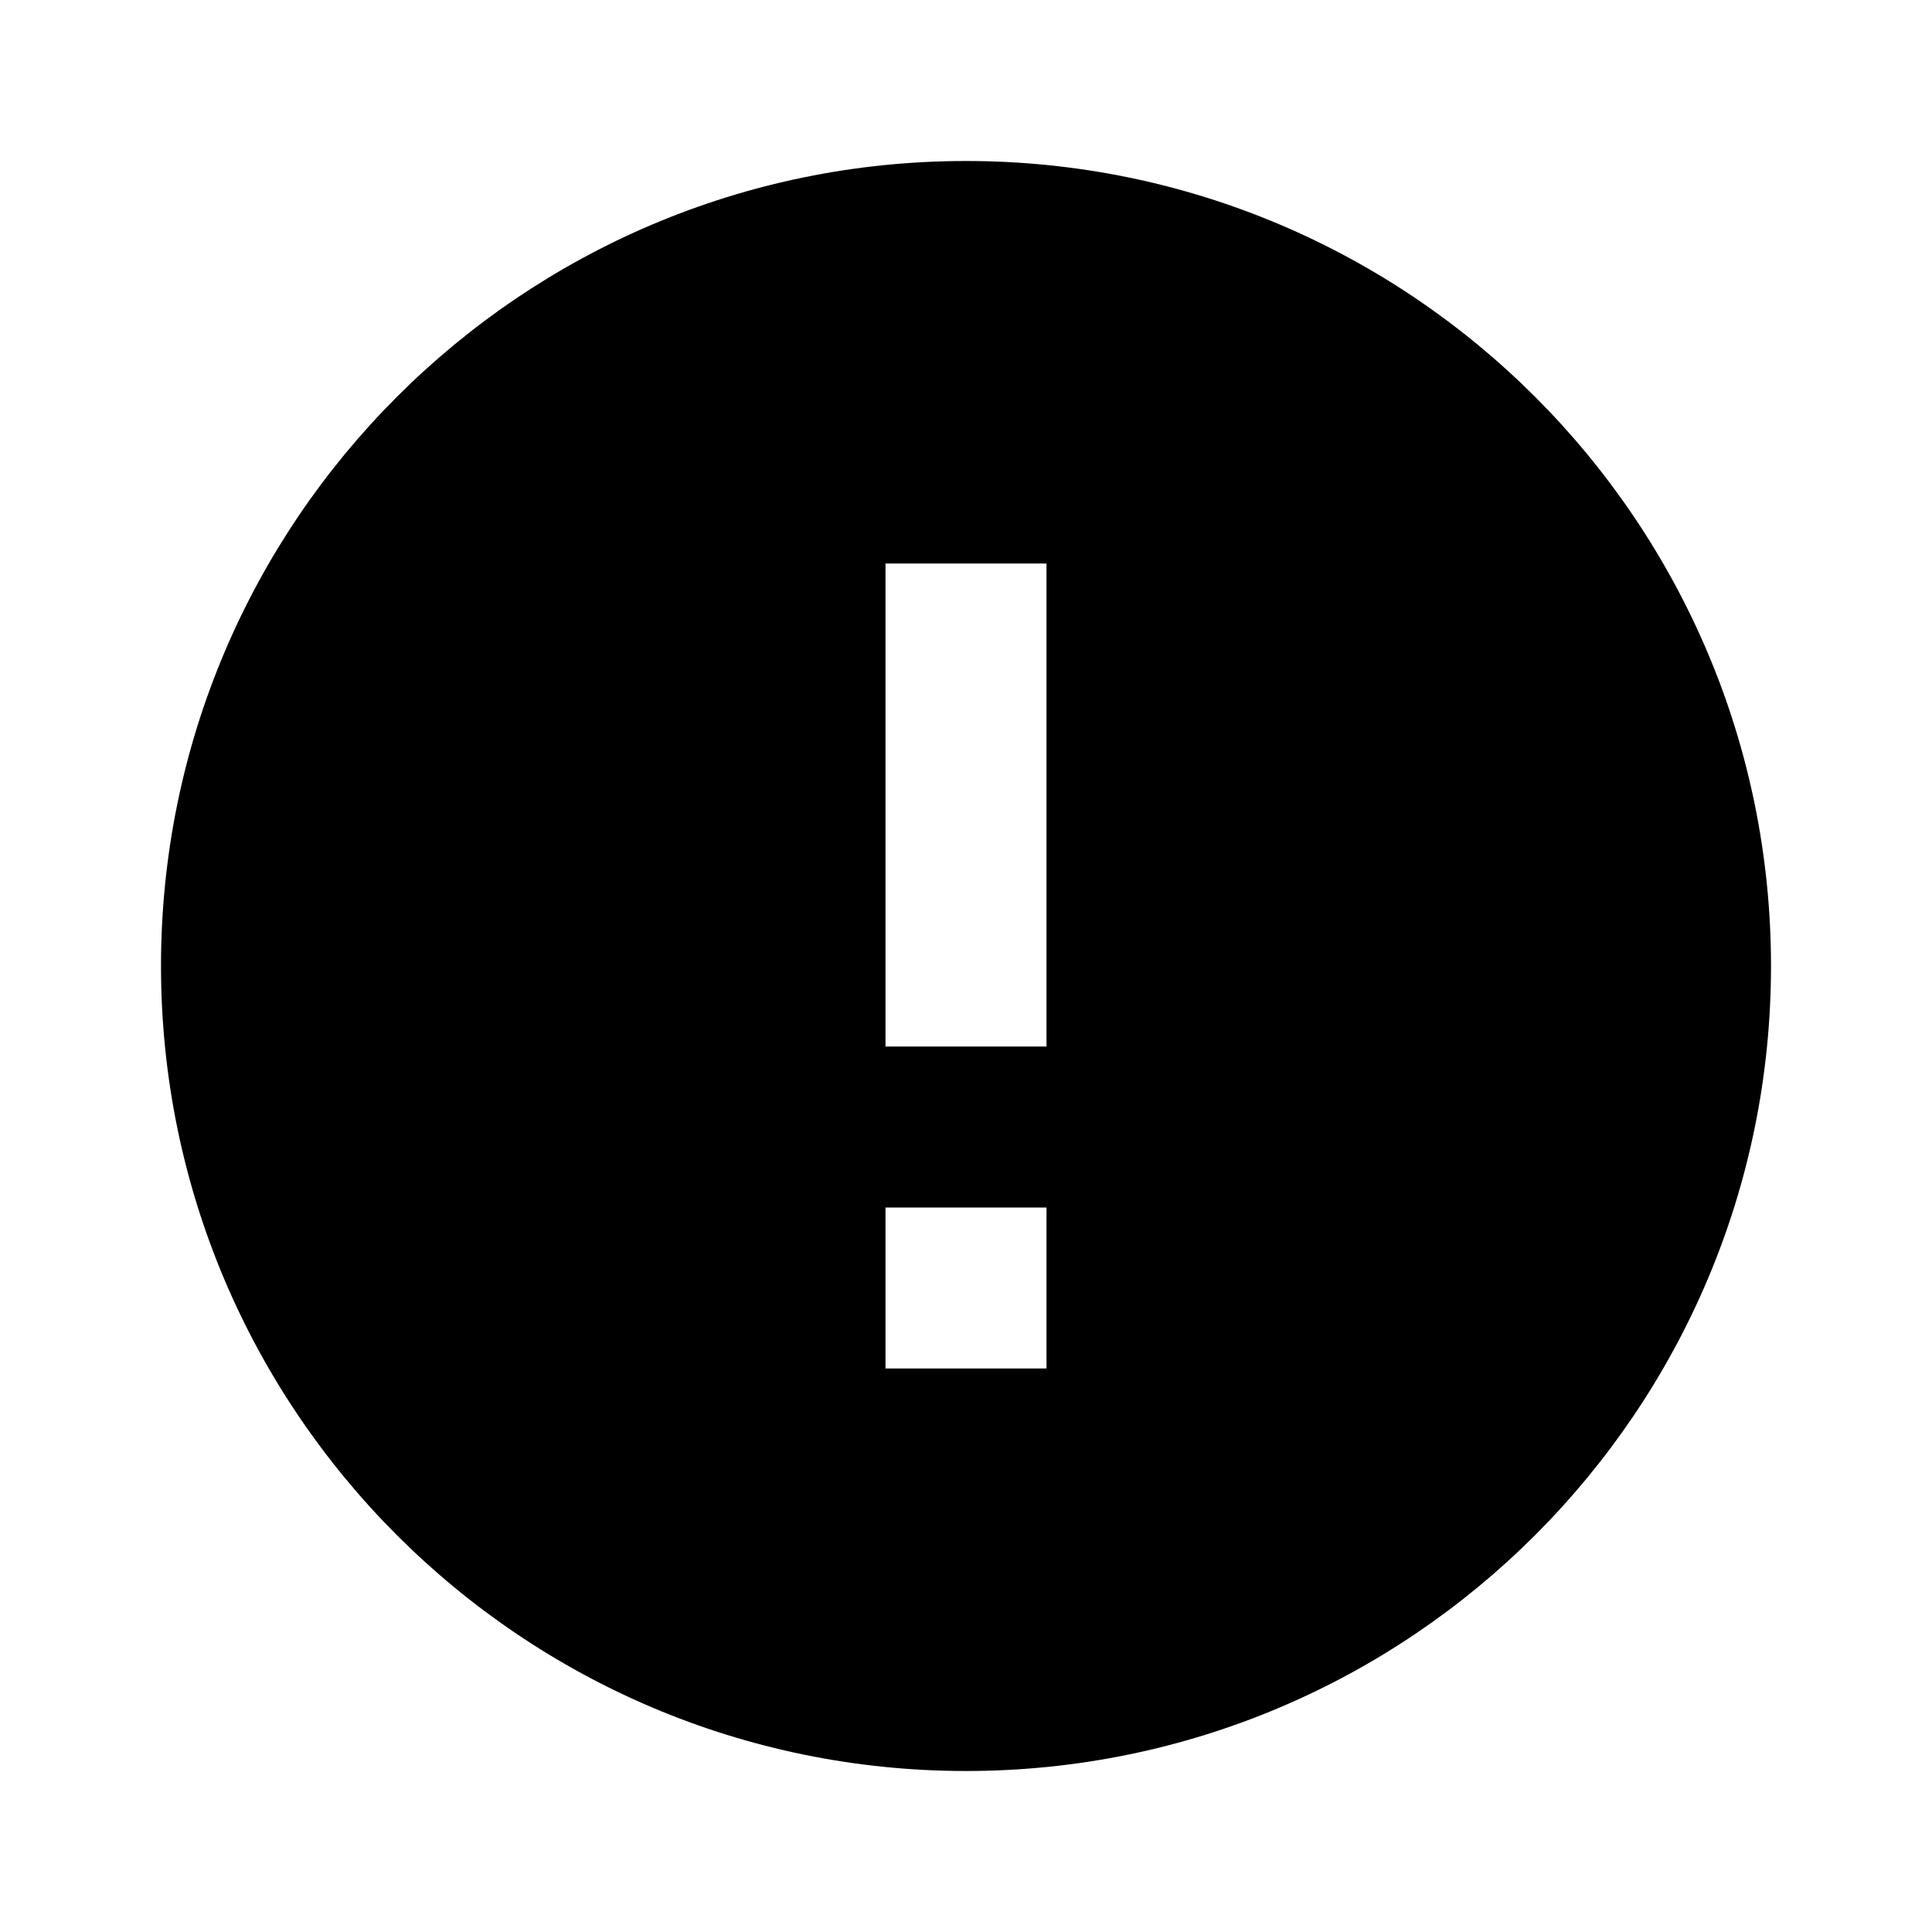
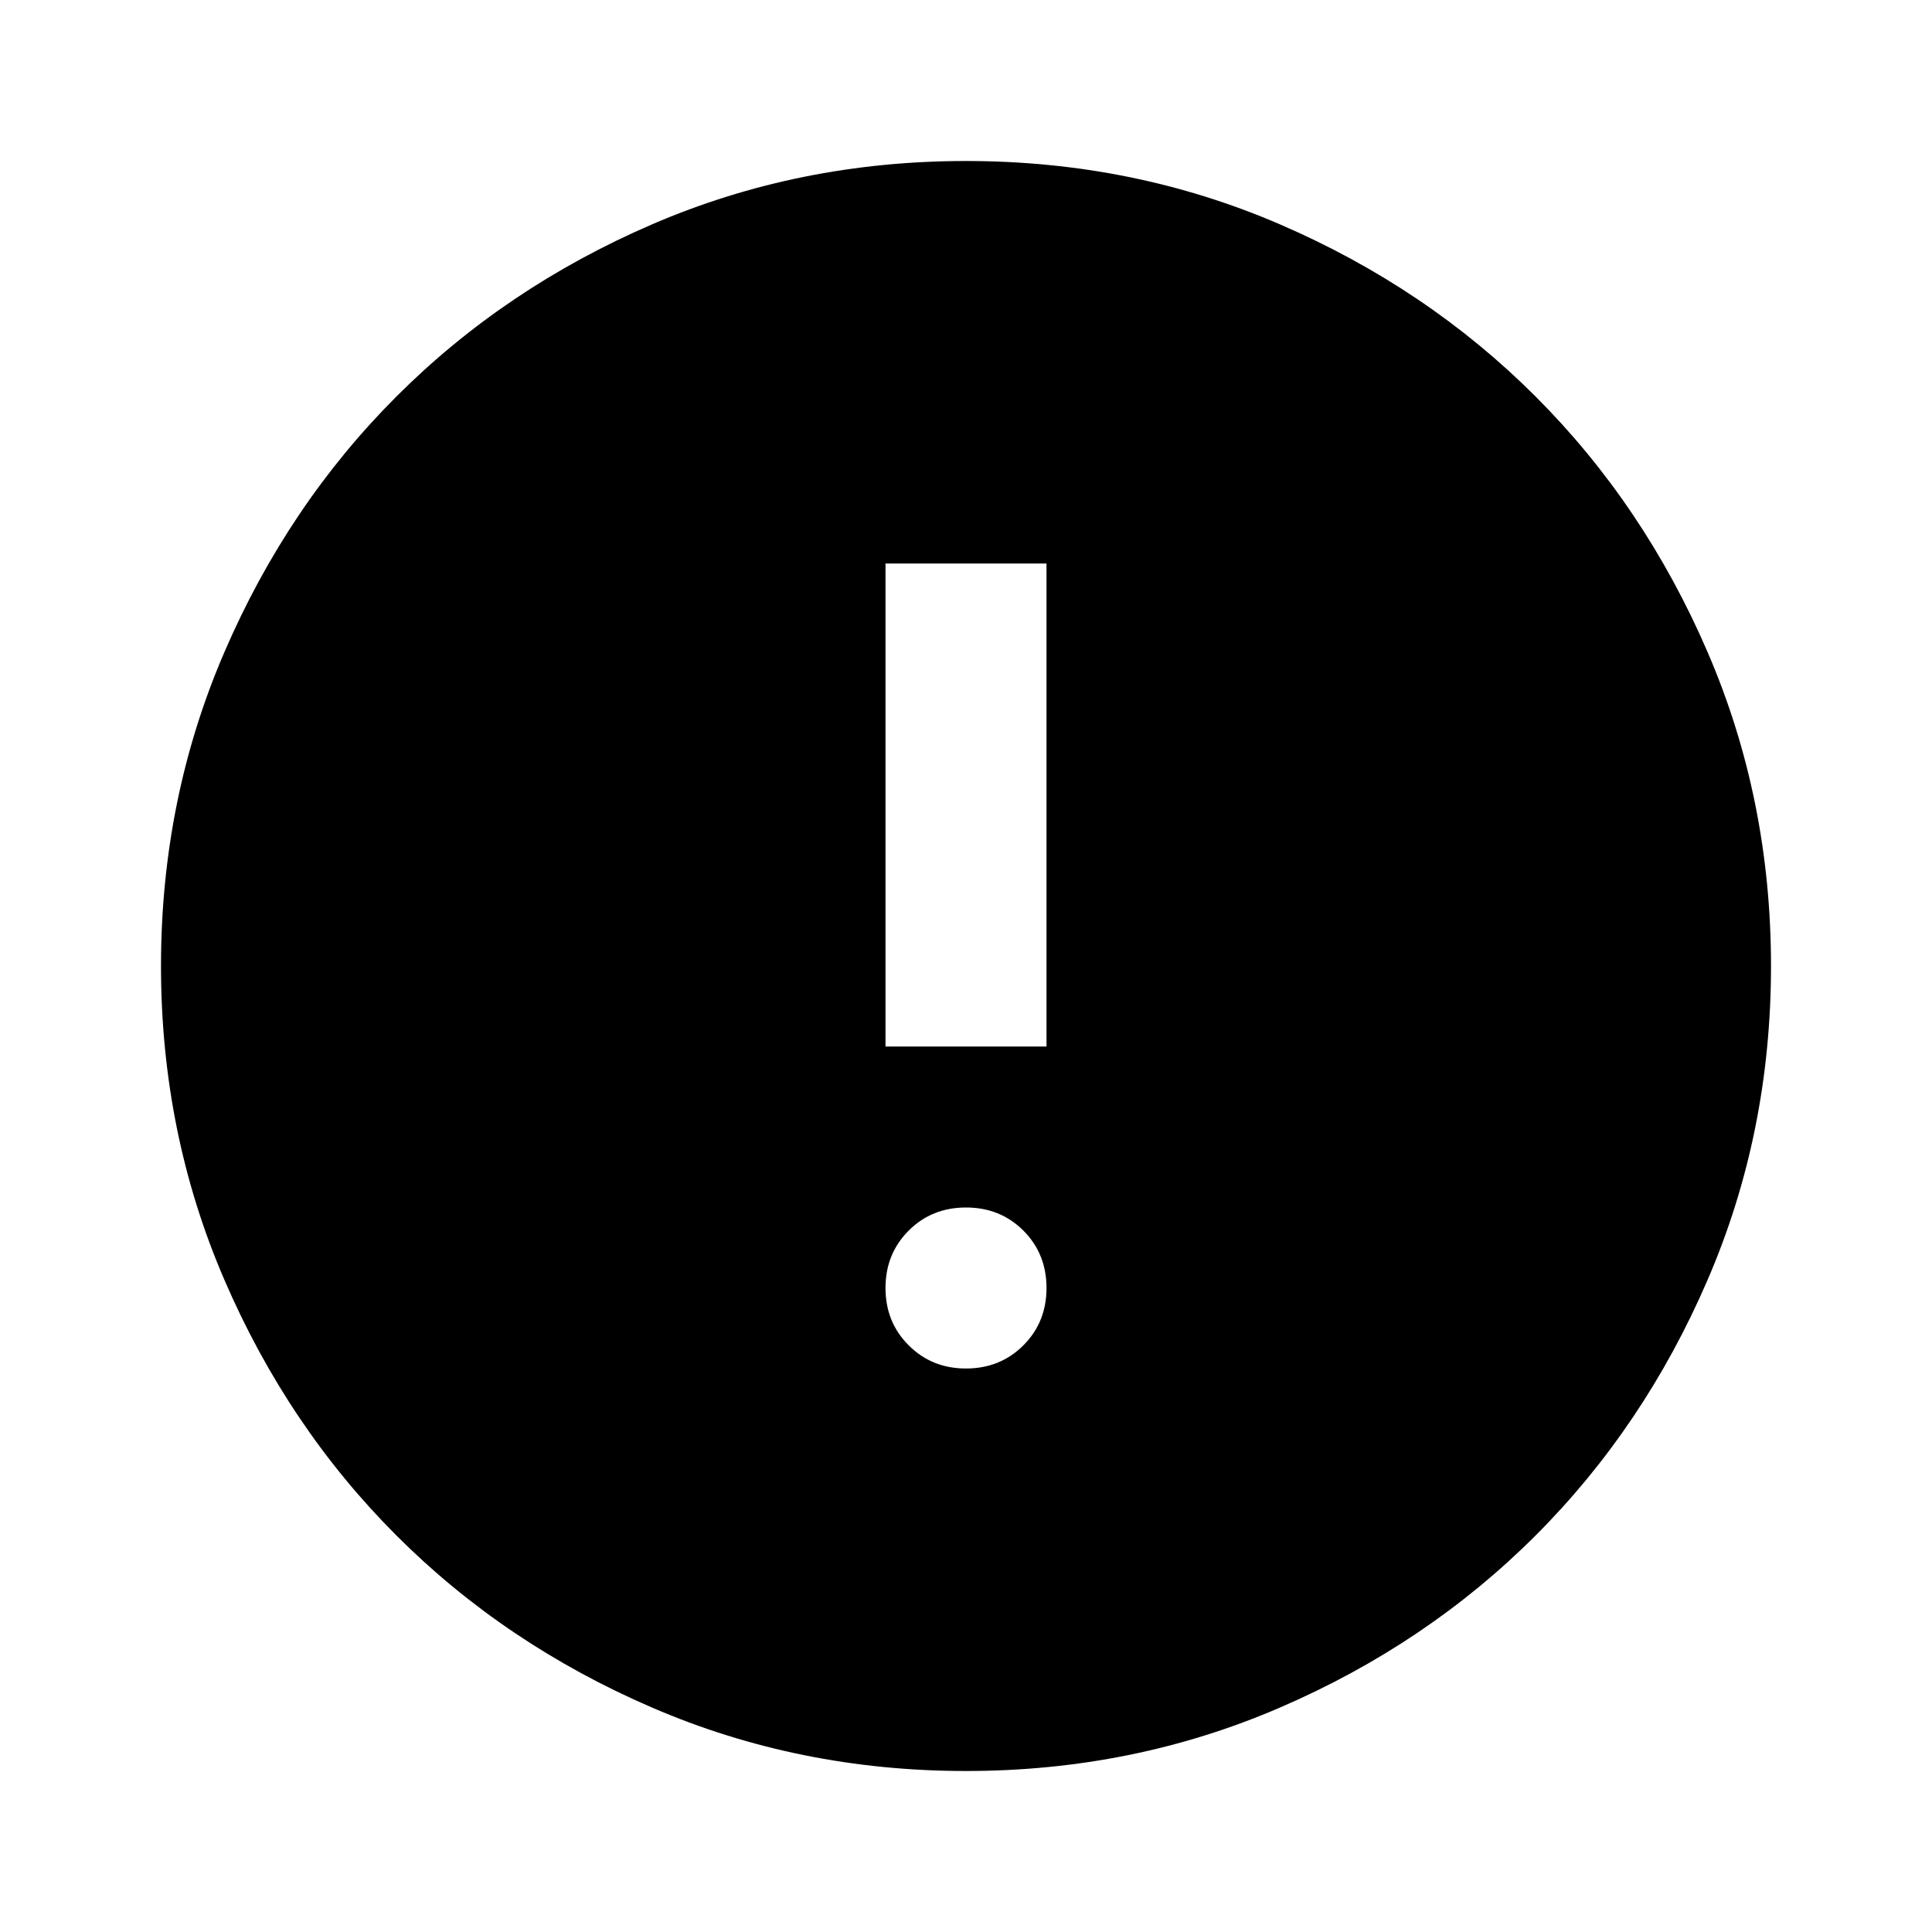
- <svg xmlns="http://www.w3.org/2000/svg" height="24" viewBox="0 0 24 24" width="24">
-   <path d="M0 0h24v24H0z" fill="none" />
-   <path d="M12 2C6.48 2 2 6.48 2 12s4.48 10 10 10 10-4.48 10-10S17.52 2 12 2zm1 15h-2v-2h2v2zm0-4h-2V7h2v6z" />
+ <svg xmlns="http://www.w3.org/2000/svg" height="24" width="24">
+   <path d="M12 17q.425 0 .713-.288Q13 16.425 13 16t-.287-.713Q12.425 15 12 15t-.712.287Q11 15.575 11 16t.288.712Q11.575 17 12 17Zm-1-4h2V7h-2Zm1 9q-2.075 0-3.9-.788-1.825-.787-3.175-2.137-1.35-1.35-2.137-3.175Q2 14.075 2 12t.788-3.9q.787-1.825 2.137-3.175 1.35-1.35 3.175-2.138Q9.925 2 12 2t3.9.787q1.825.788 3.175 2.138 1.35 1.35 2.137 3.175Q22 9.925 22 12t-.788 3.9q-.787 1.825-2.137 3.175-1.35 1.35-3.175 2.137Q14.075 22 12 22Z" />
</svg>
